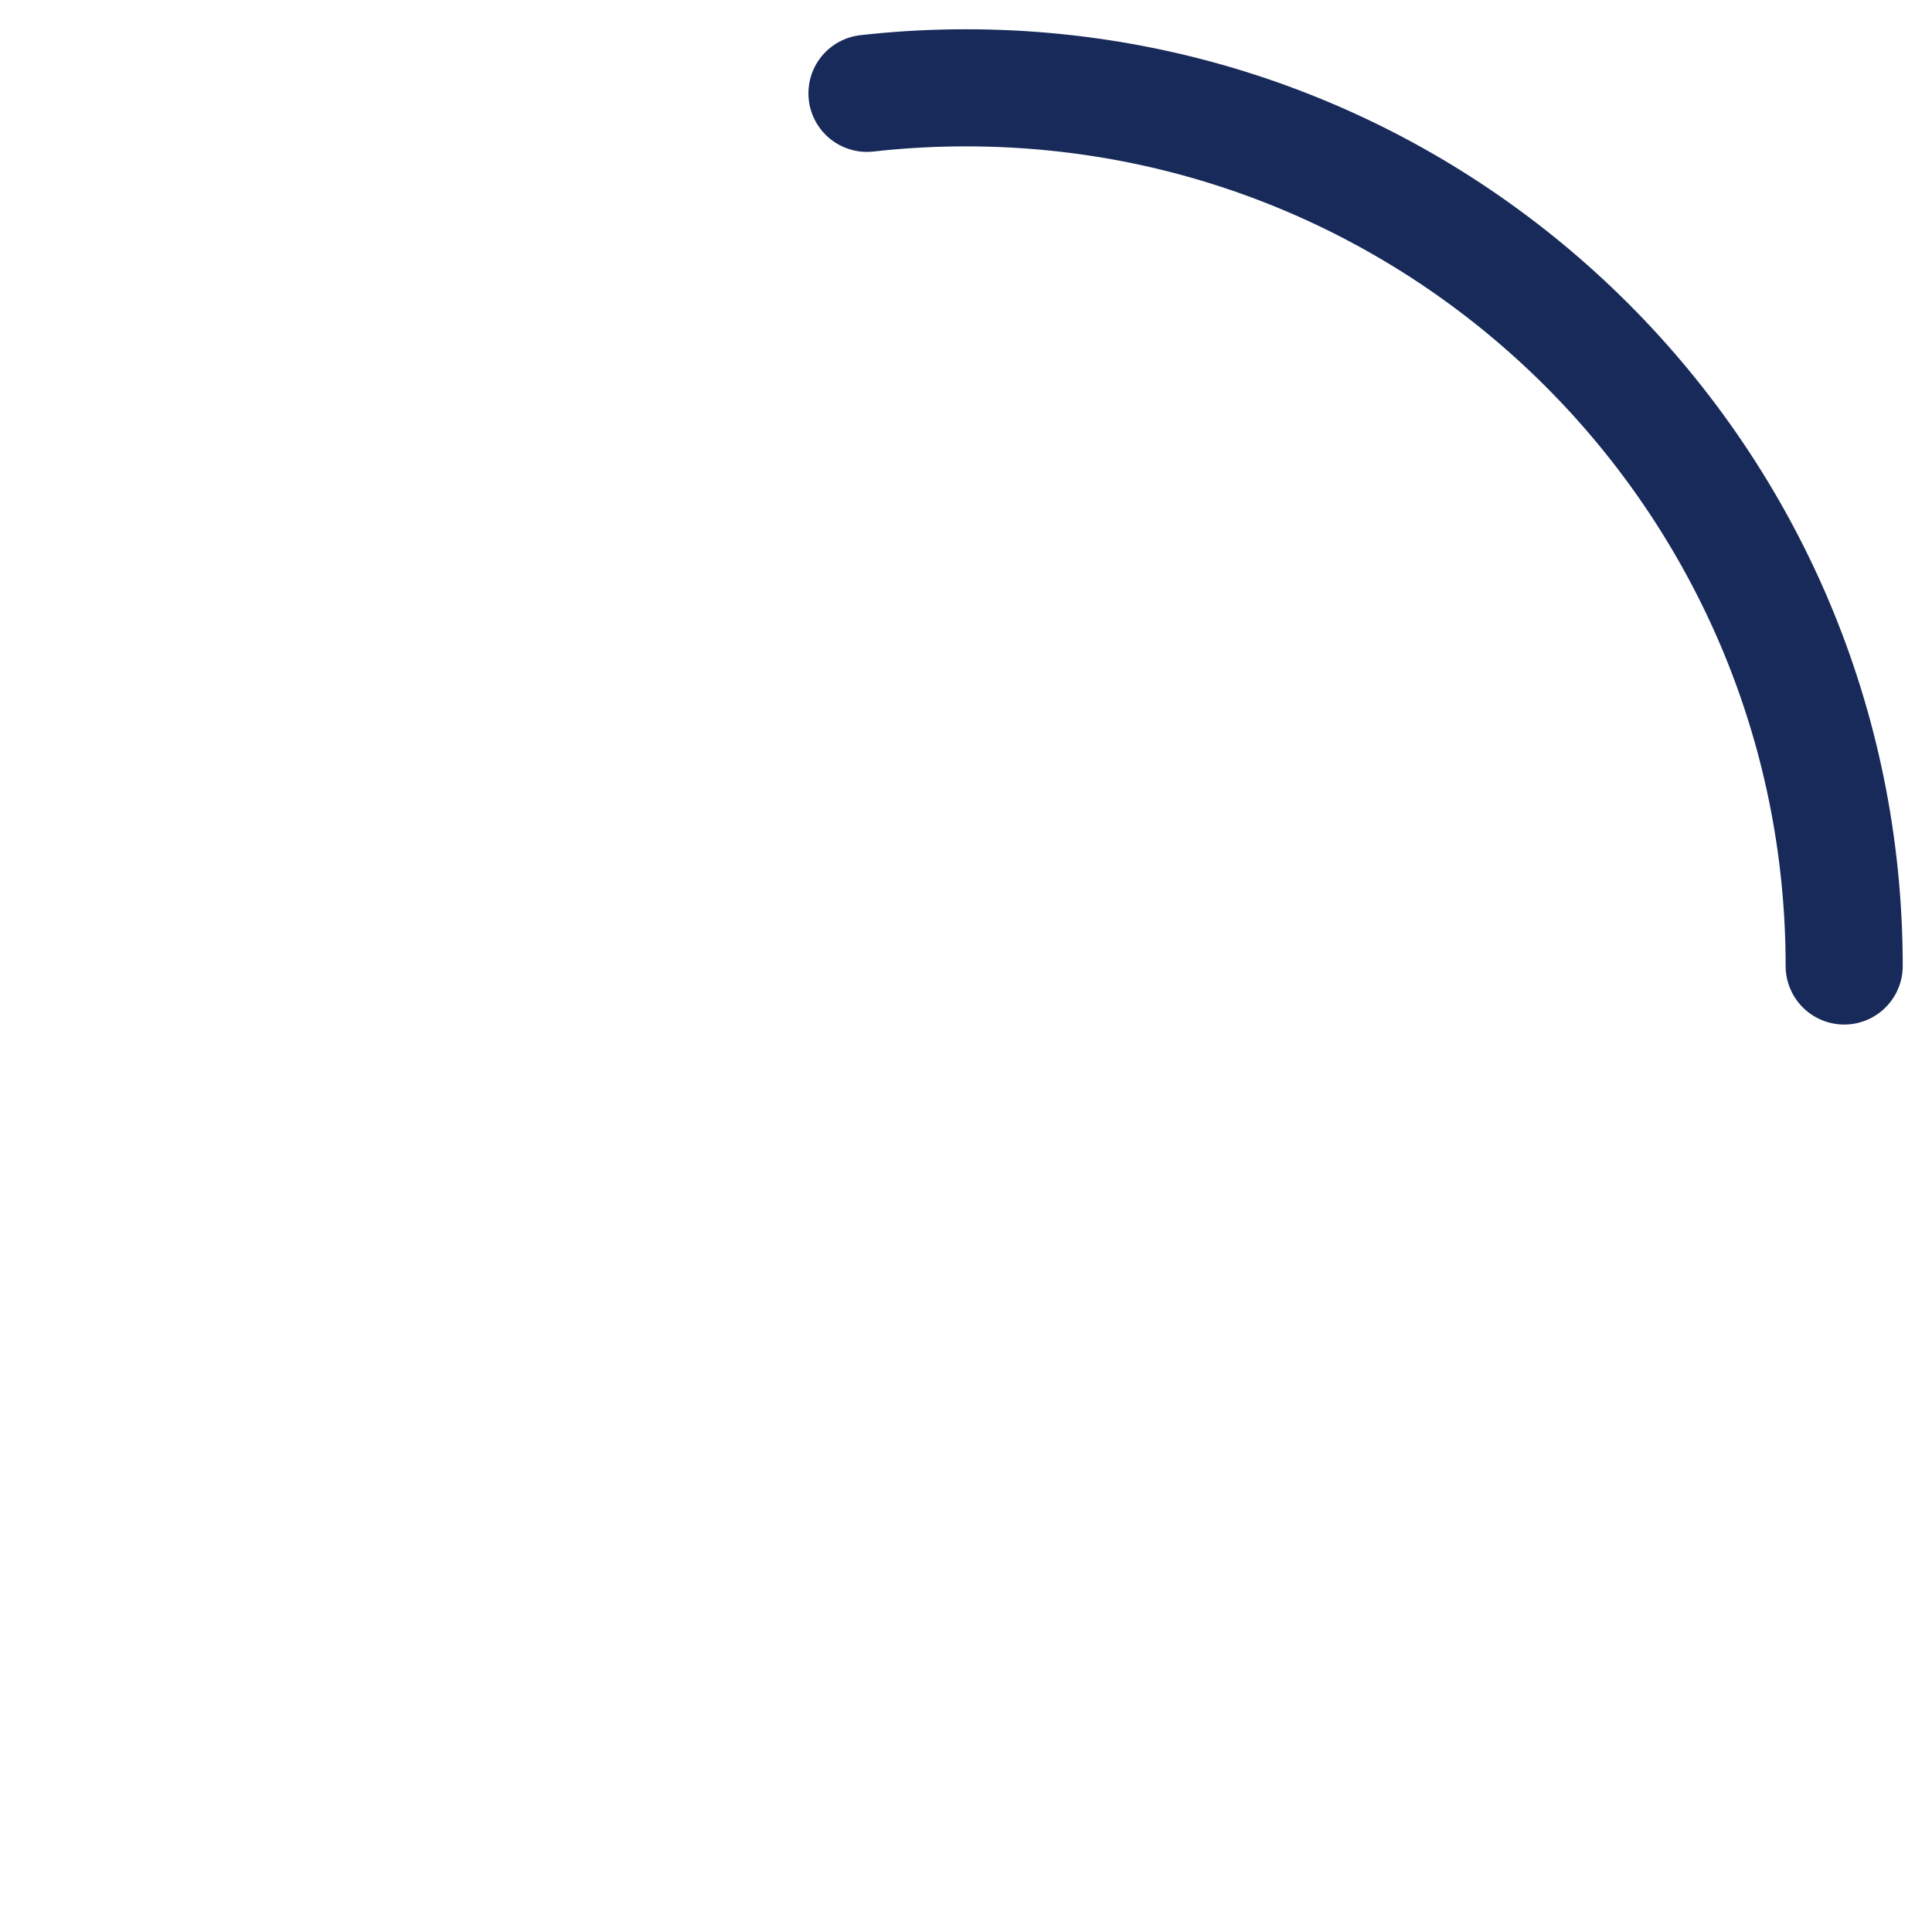
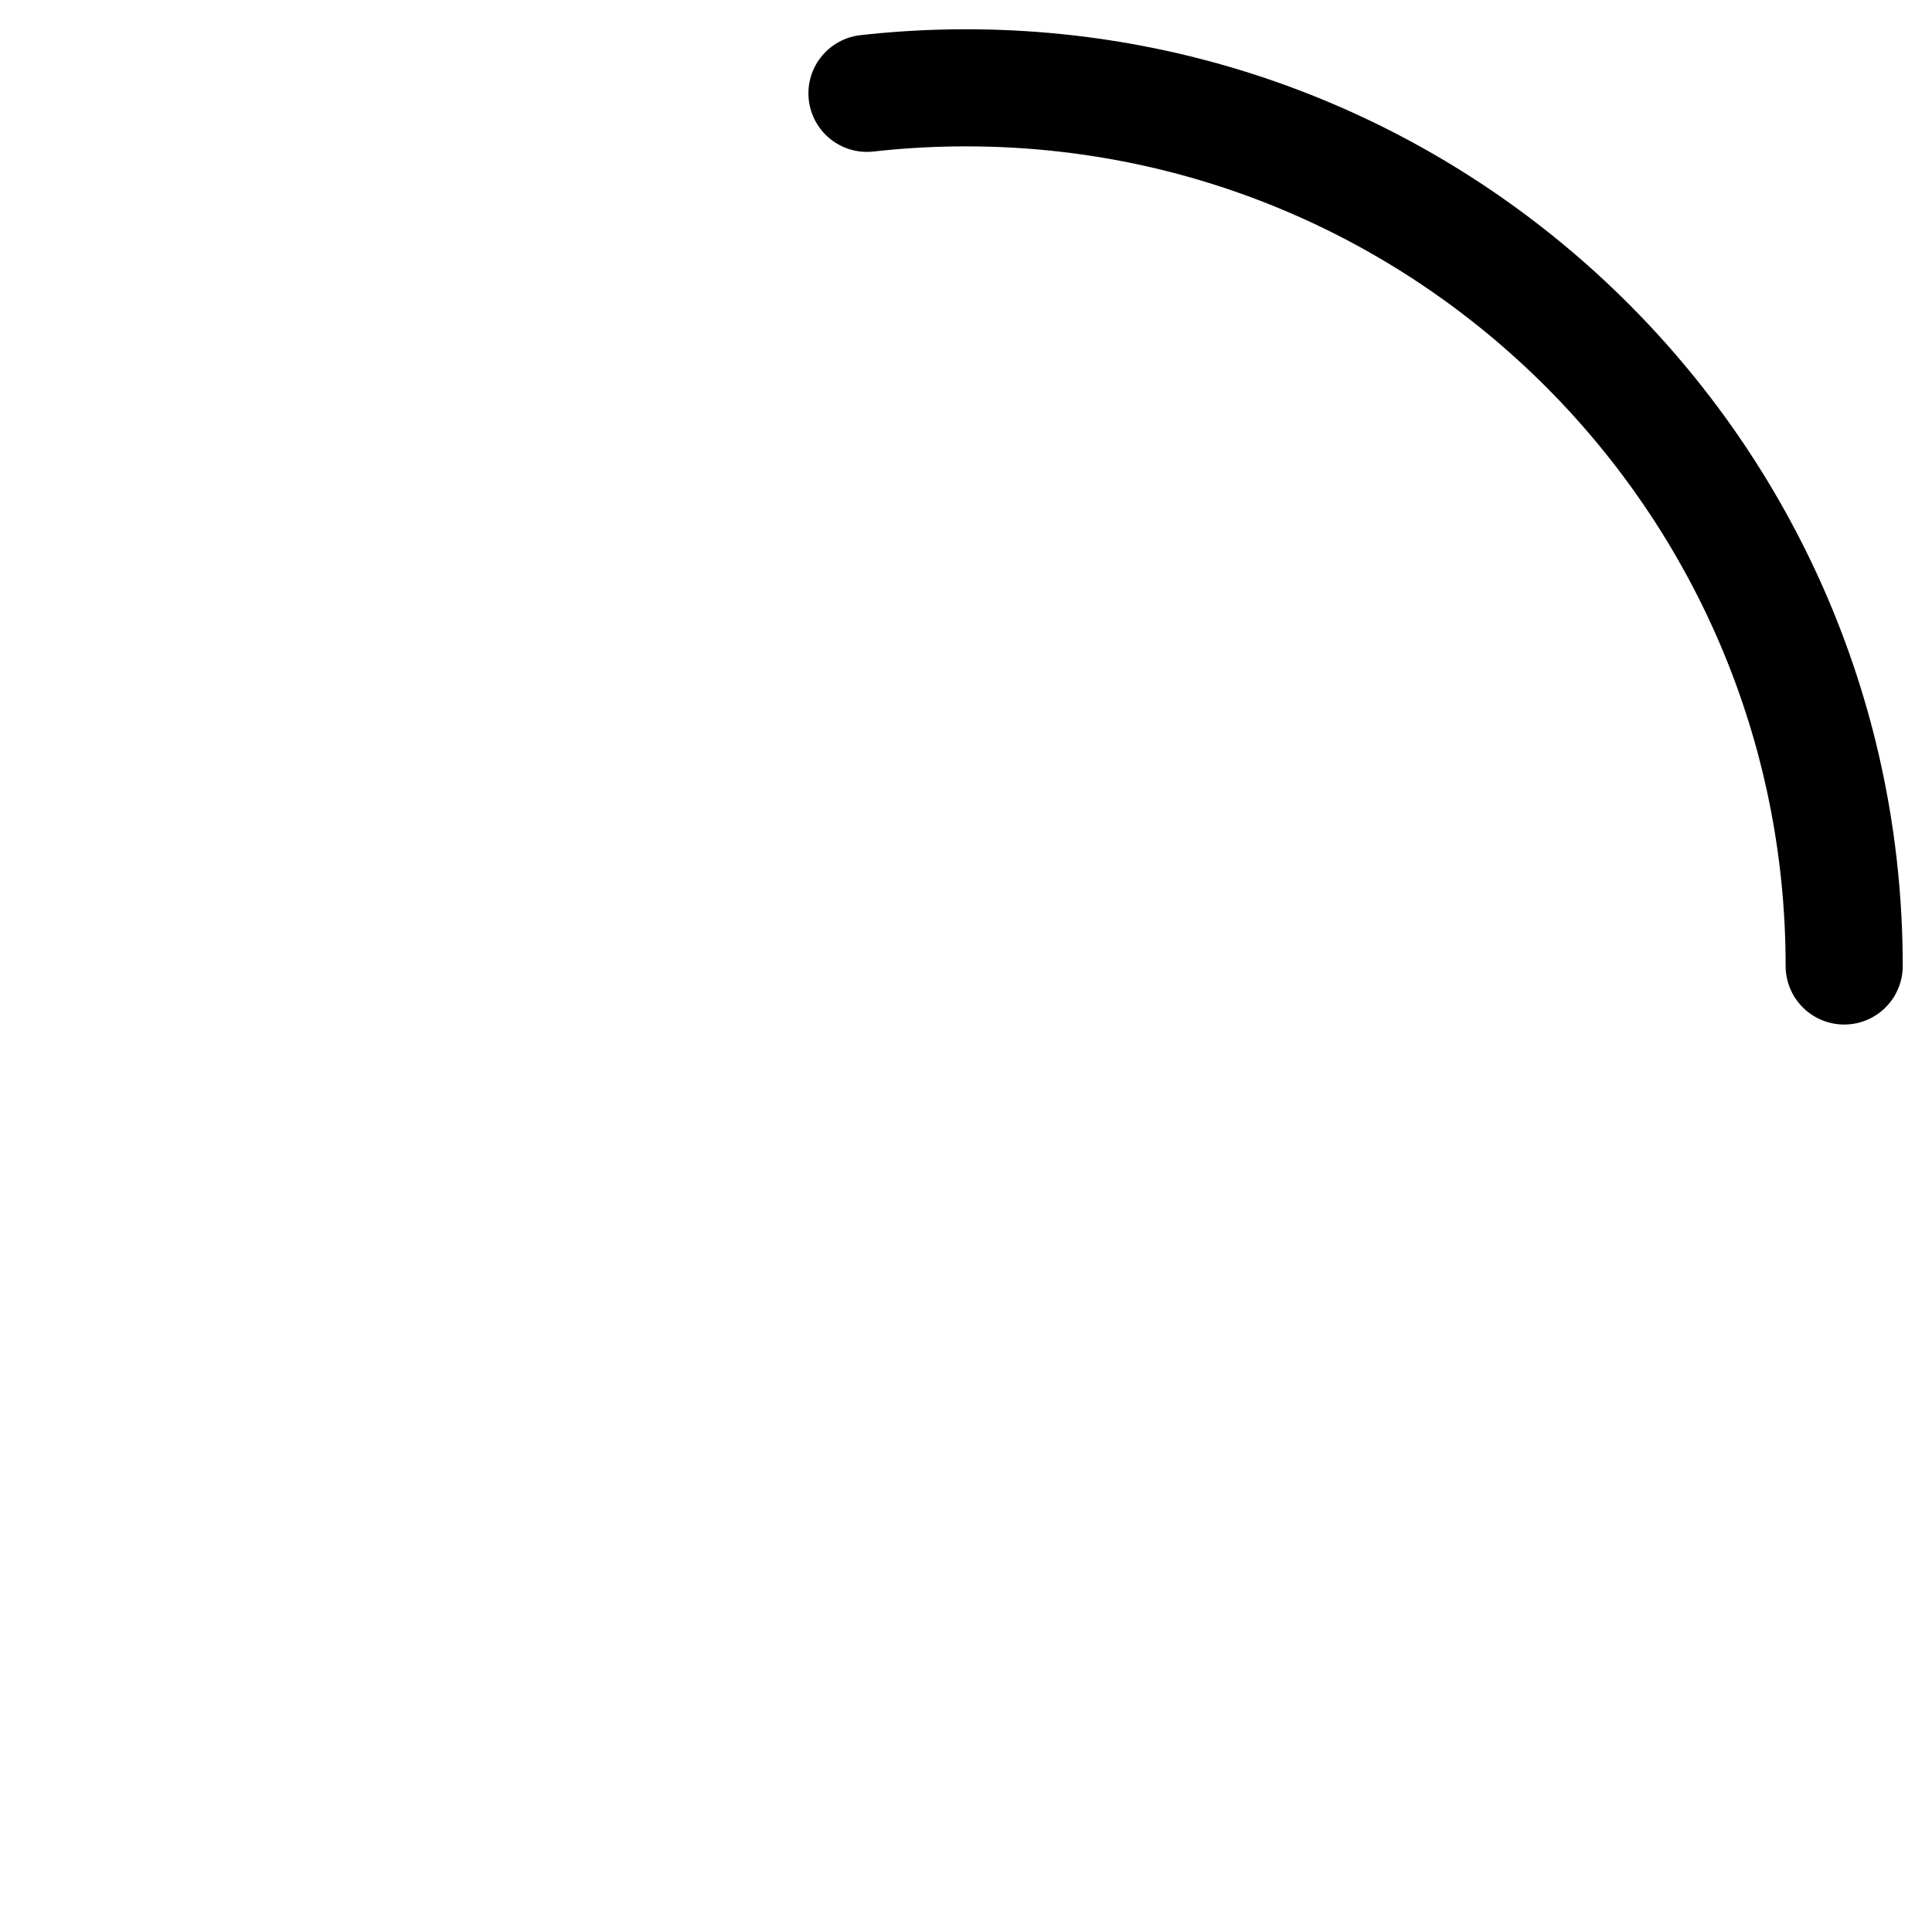
<svg xmlns="http://www.w3.org/2000/svg" viewBox="0 0 66 66">
  <g>
    <animateTransform attributeName="transform" type="rotate" values="0 33 33;270 33 33" begin="0s" dur="1.4s" fill="freeze" repeatCount="indefinite" />
-     <circle fill="none" stroke="#172a59" stroke-width="4" stroke-linecap="round" cx="33" cy="33" r="30" stroke-dasharray="187" stroke-dashoffset="610">
+     <circle class="loadCircle" fill="none" stroke="black" stroke-width="4" stroke-linecap="round" cx="33" cy="33" r="30" stroke-dasharray="187" stroke-dashoffset="610">
      <animateTransform attributeName="transform" type="rotate" values="0 33 33;135 33 33;450 33 33" begin="0s" dur="1.4s" fill="freeze" repeatCount="indefinite" />
      <animate attributeName="stroke-dashoffset" values="187;46.75;187" begin="0s" dur="1.4s" fill="freeze" repeatCount="indefinite" />
    </circle>
  </g>
</svg>
